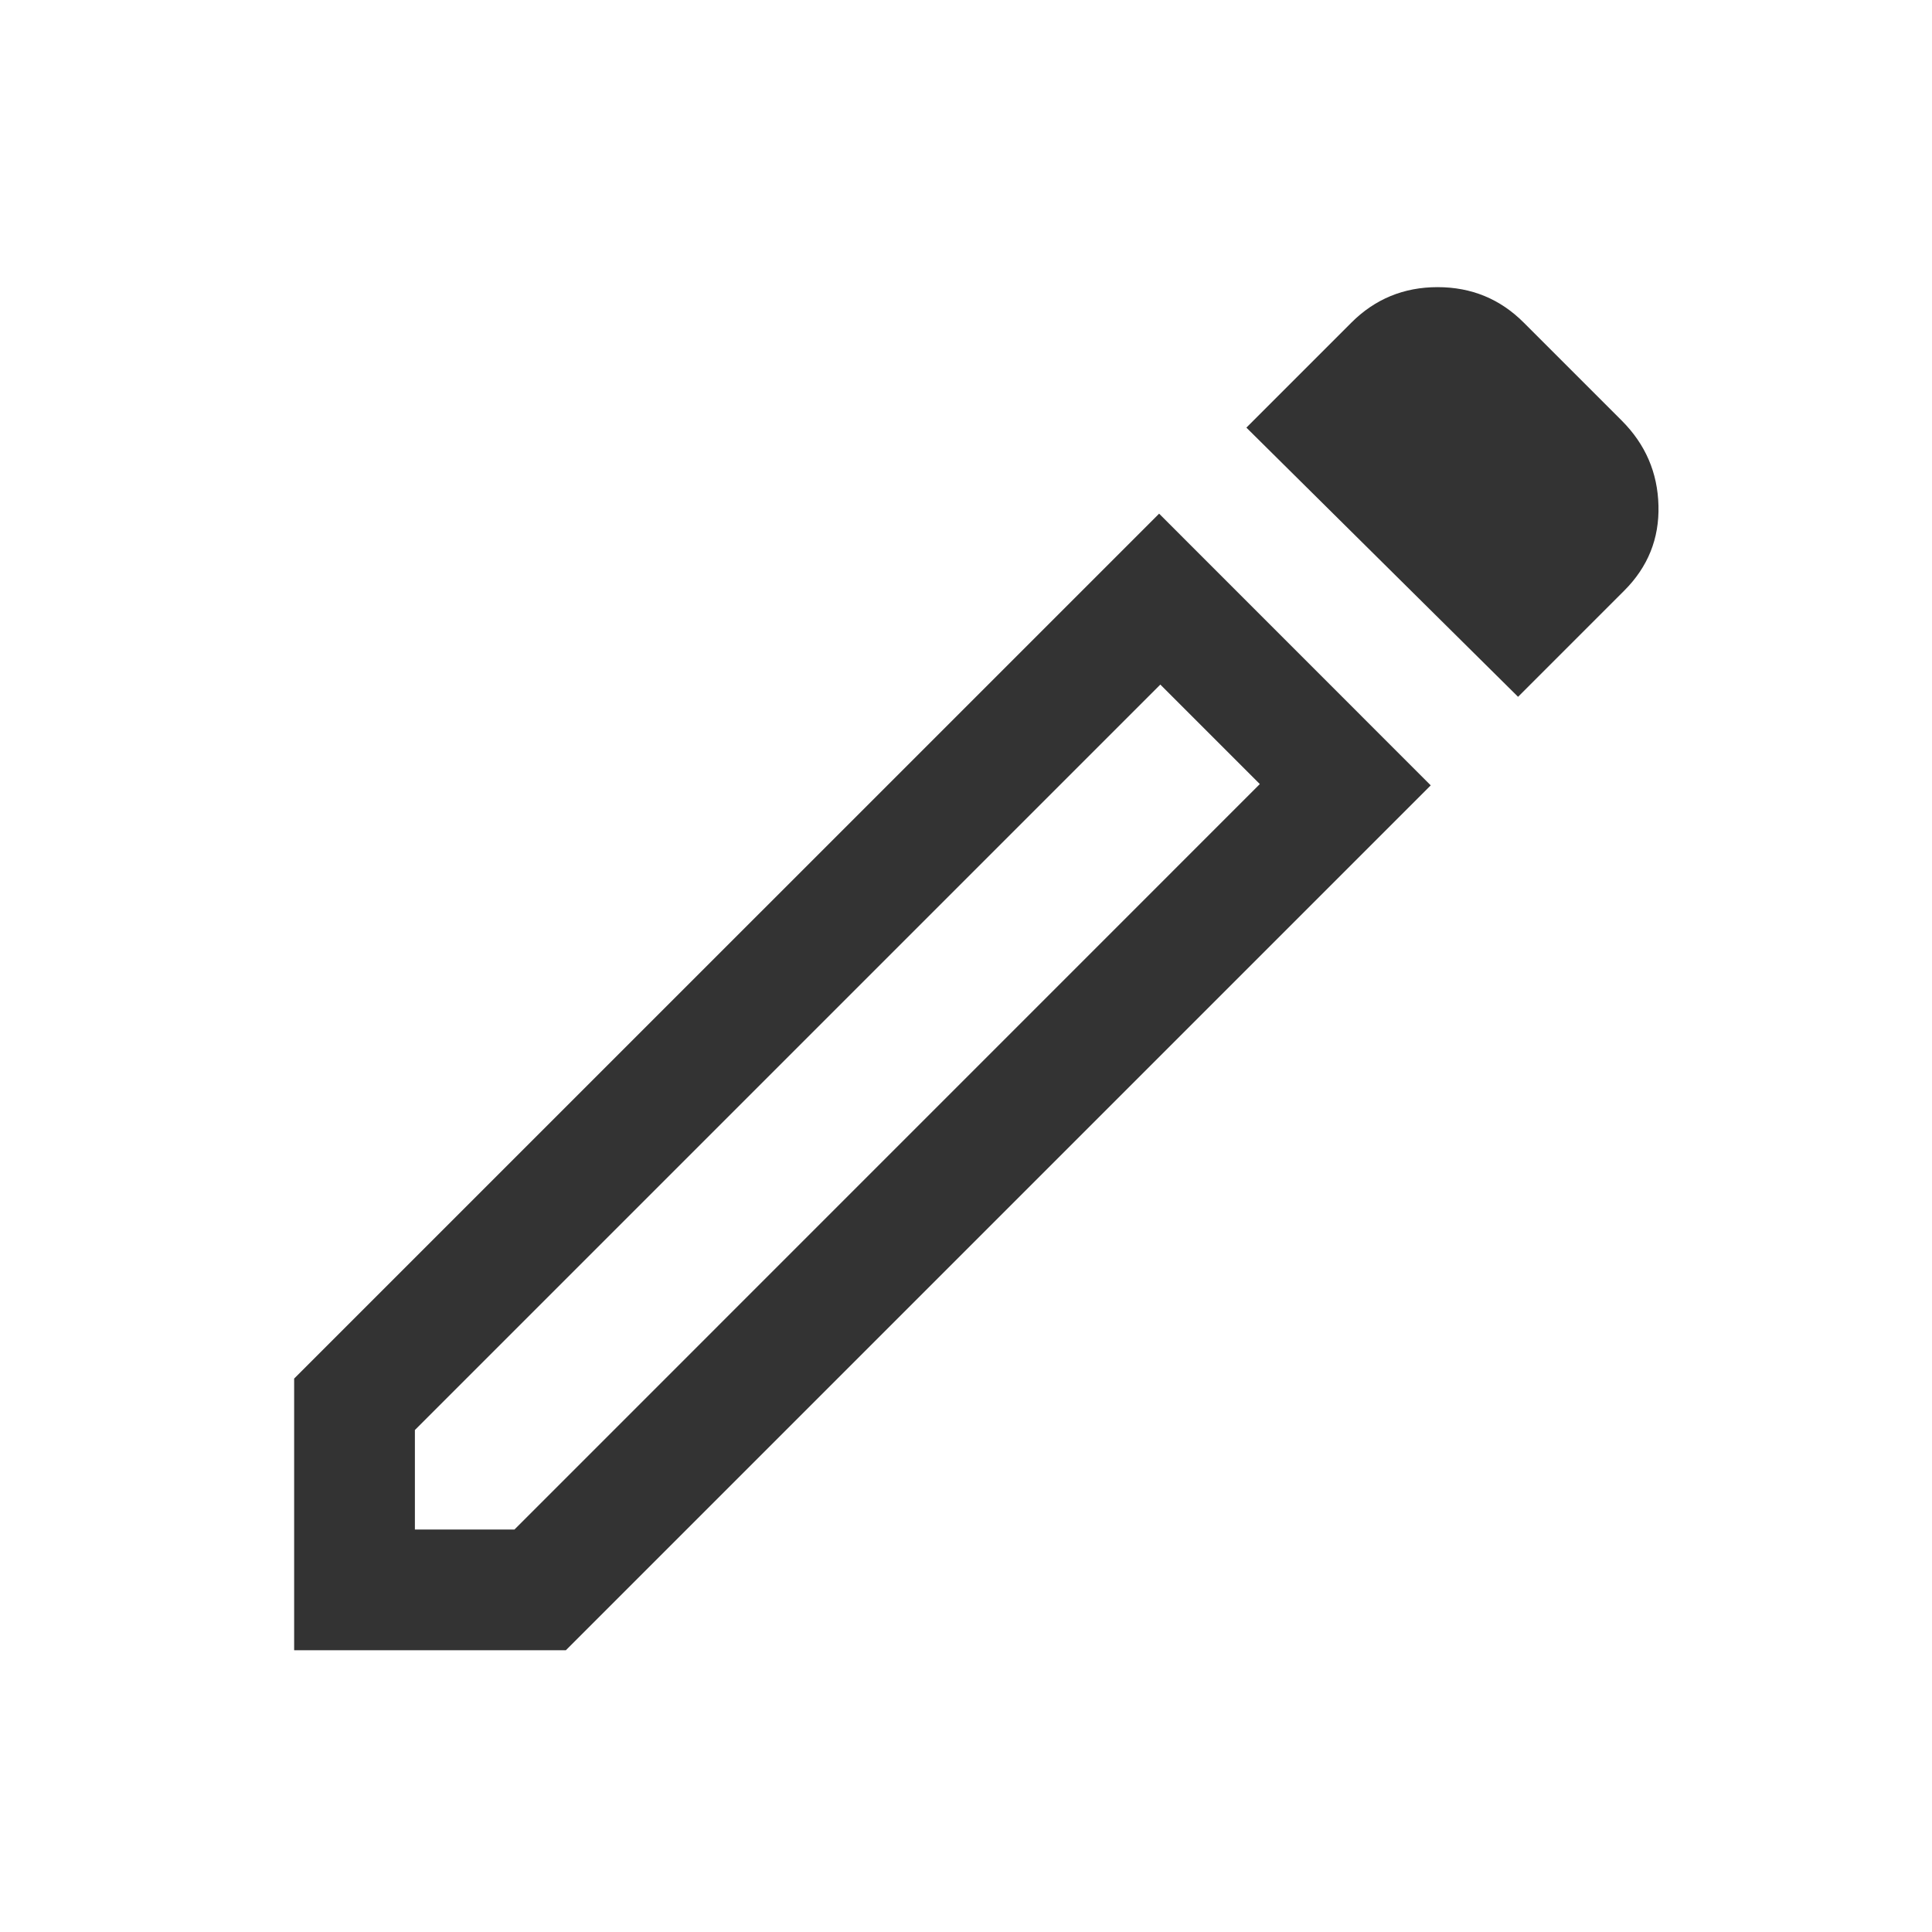
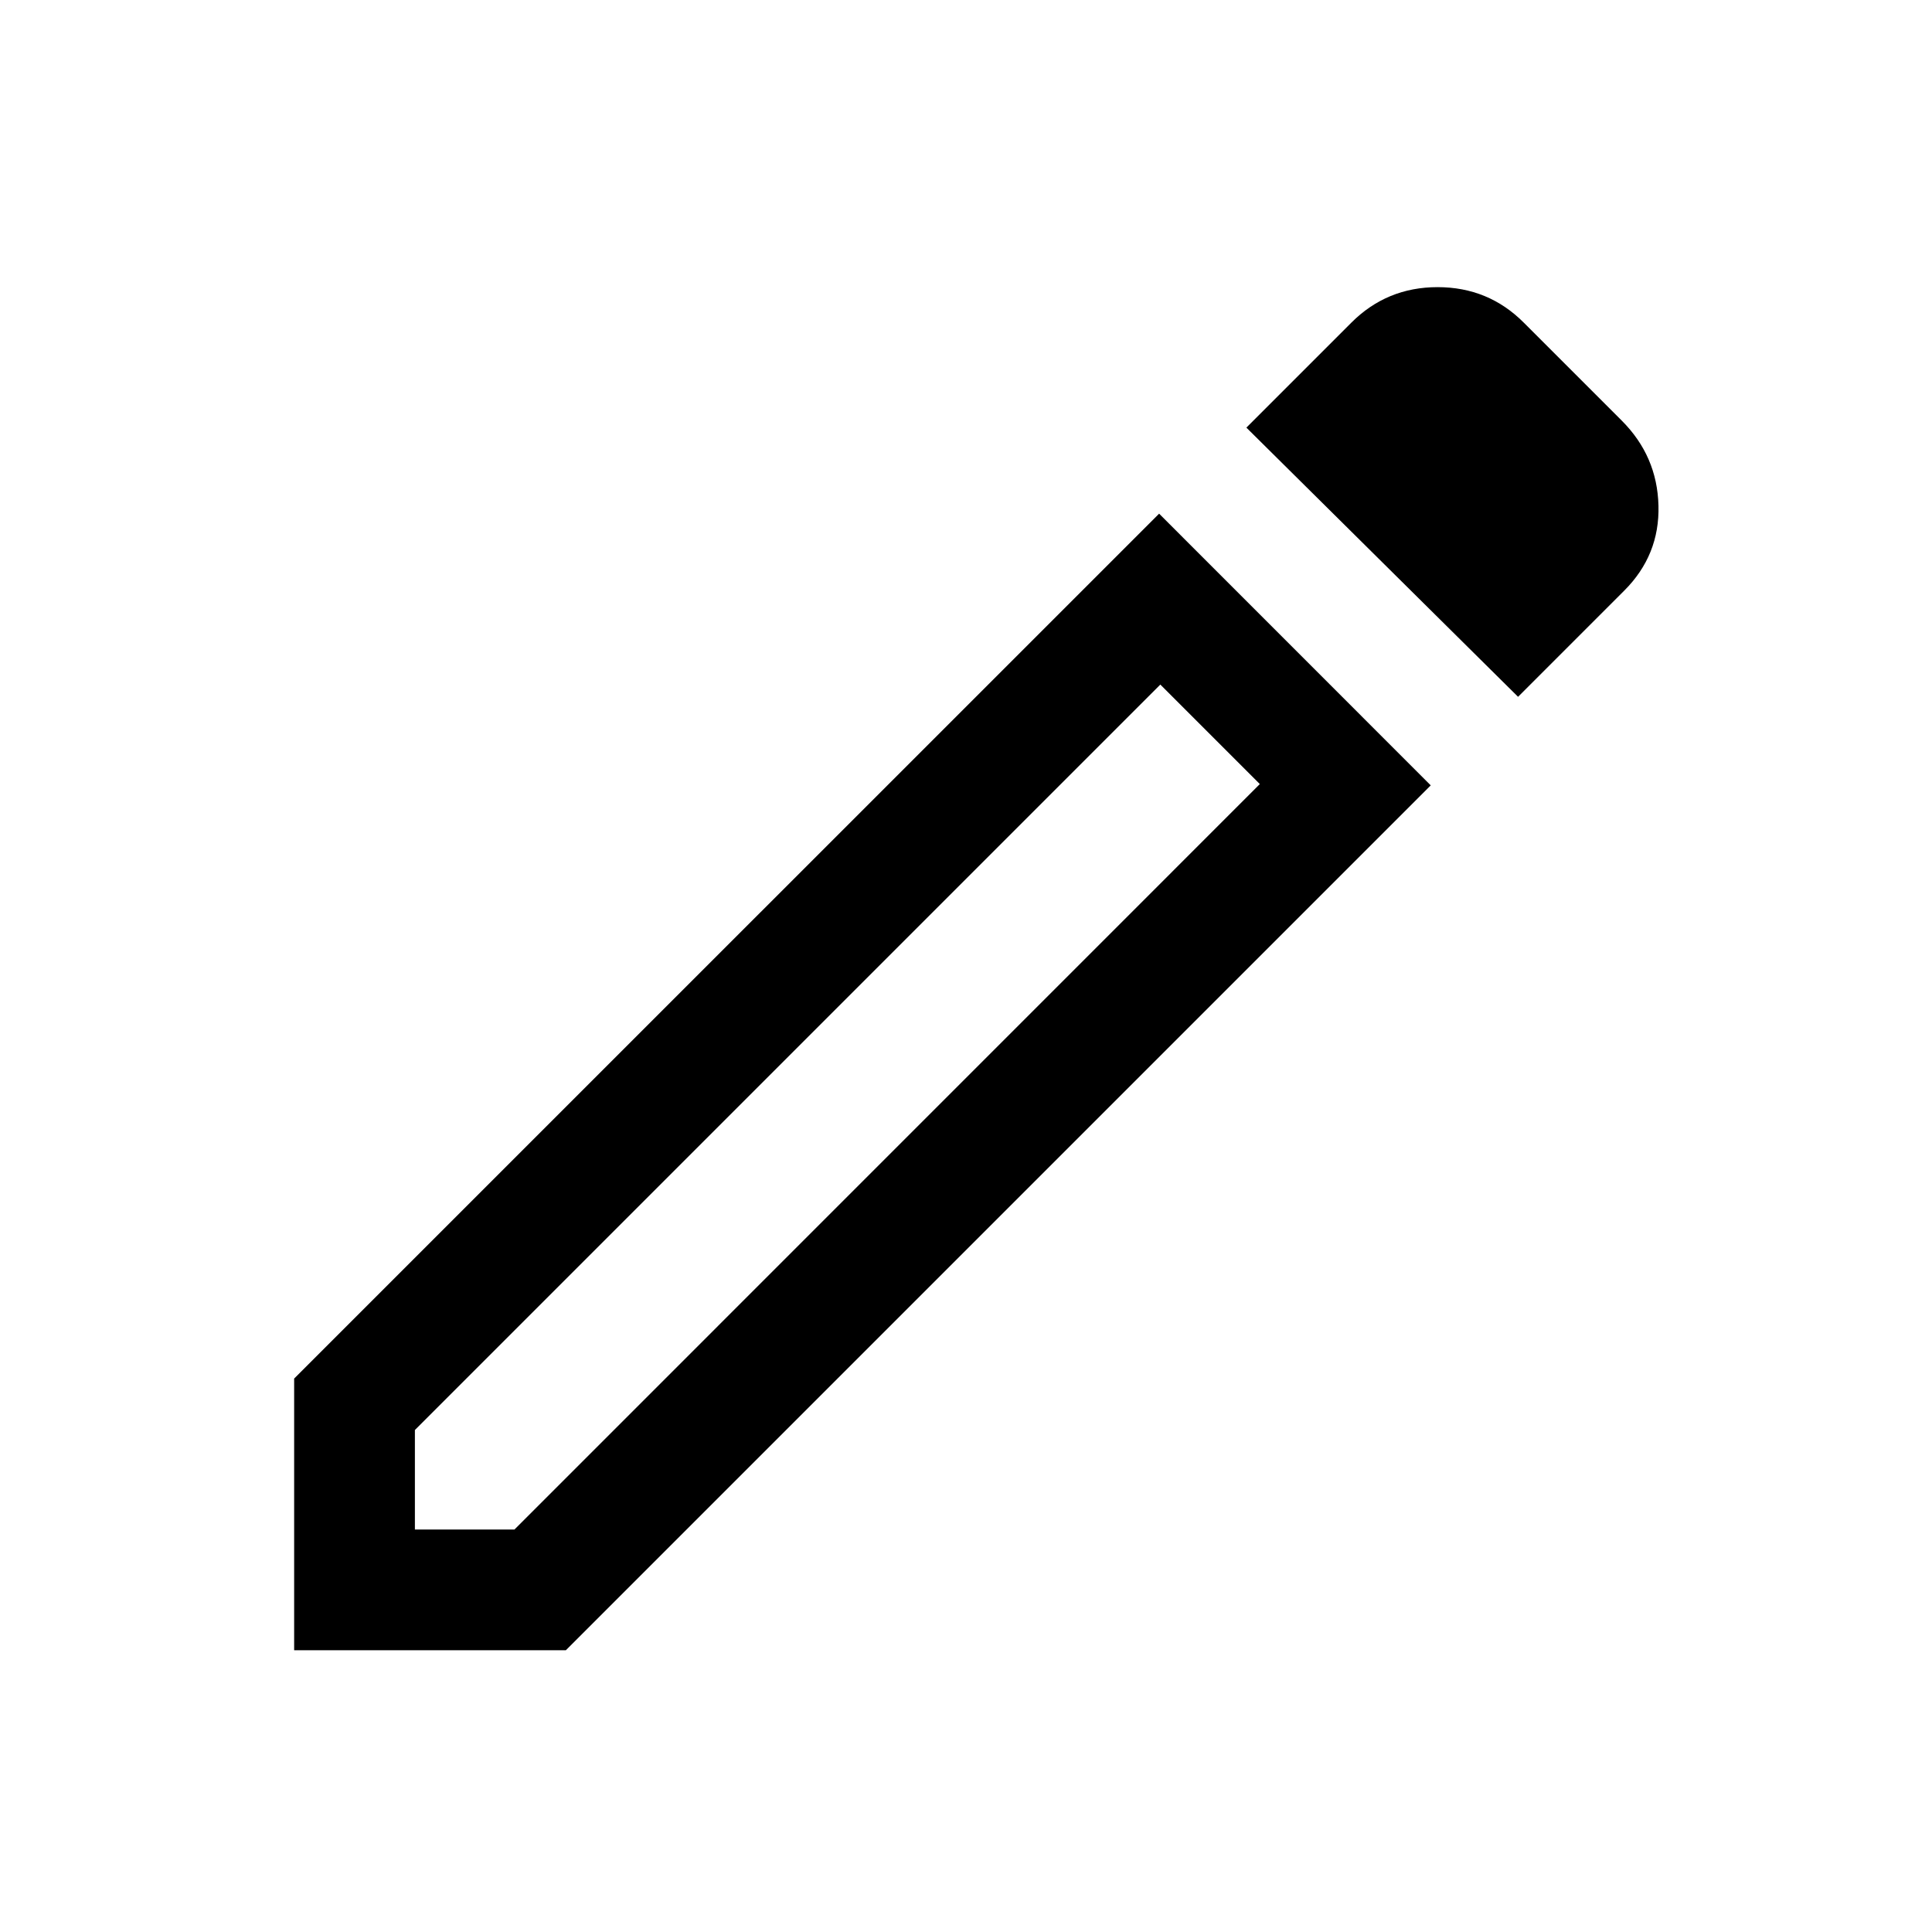
<svg xmlns="http://www.w3.org/2000/svg" width="24" height="24" viewBox="0 0 24 24" fill="none">
  <mask id="mask0_2_1971" style="mask-type:alpha" maskUnits="userSpaceOnUse" x="0" y="0" width="24" height="24">
-     <rect width="24" height="24" fill="#D9D9D9" />
+     <rect width="24" height="24" fill="currentColor" />
  </mask>
  <g mask="url(#mask0_2_1971)">
-     <path d="M5.154 19H6.391L15.65 9.74L14.414 8.504L5.154 17.764V19ZM18.858 8.656L15.483 5.312L16.787 4.008C17.081 3.714 17.438 3.567 17.858 3.567C18.279 3.567 18.636 3.714 18.929 4.008L20.146 5.225C20.44 5.519 20.592 5.871 20.602 6.281C20.613 6.691 20.471 7.043 20.177 7.337L18.858 8.656ZM17.773 9.756L7.029 20.5H3.654V17.125L14.399 6.381L17.773 9.756Z" fill="#333333" />
+     <path d="M5.154 19H6.391L15.65 9.74L14.414 8.504L5.154 17.764V19ZM18.858 8.656L15.483 5.312L16.787 4.008C17.081 3.714 17.438 3.567 17.858 3.567C18.279 3.567 18.636 3.714 18.929 4.008L20.146 5.225C20.44 5.519 20.592 5.871 20.602 6.281C20.613 6.691 20.471 7.043 20.177 7.337L18.858 8.656ZM17.773 9.756L7.029 20.5H3.654V17.125L14.399 6.381L17.773 9.756Z" fill="currentColor" />
  </g>
</svg>
